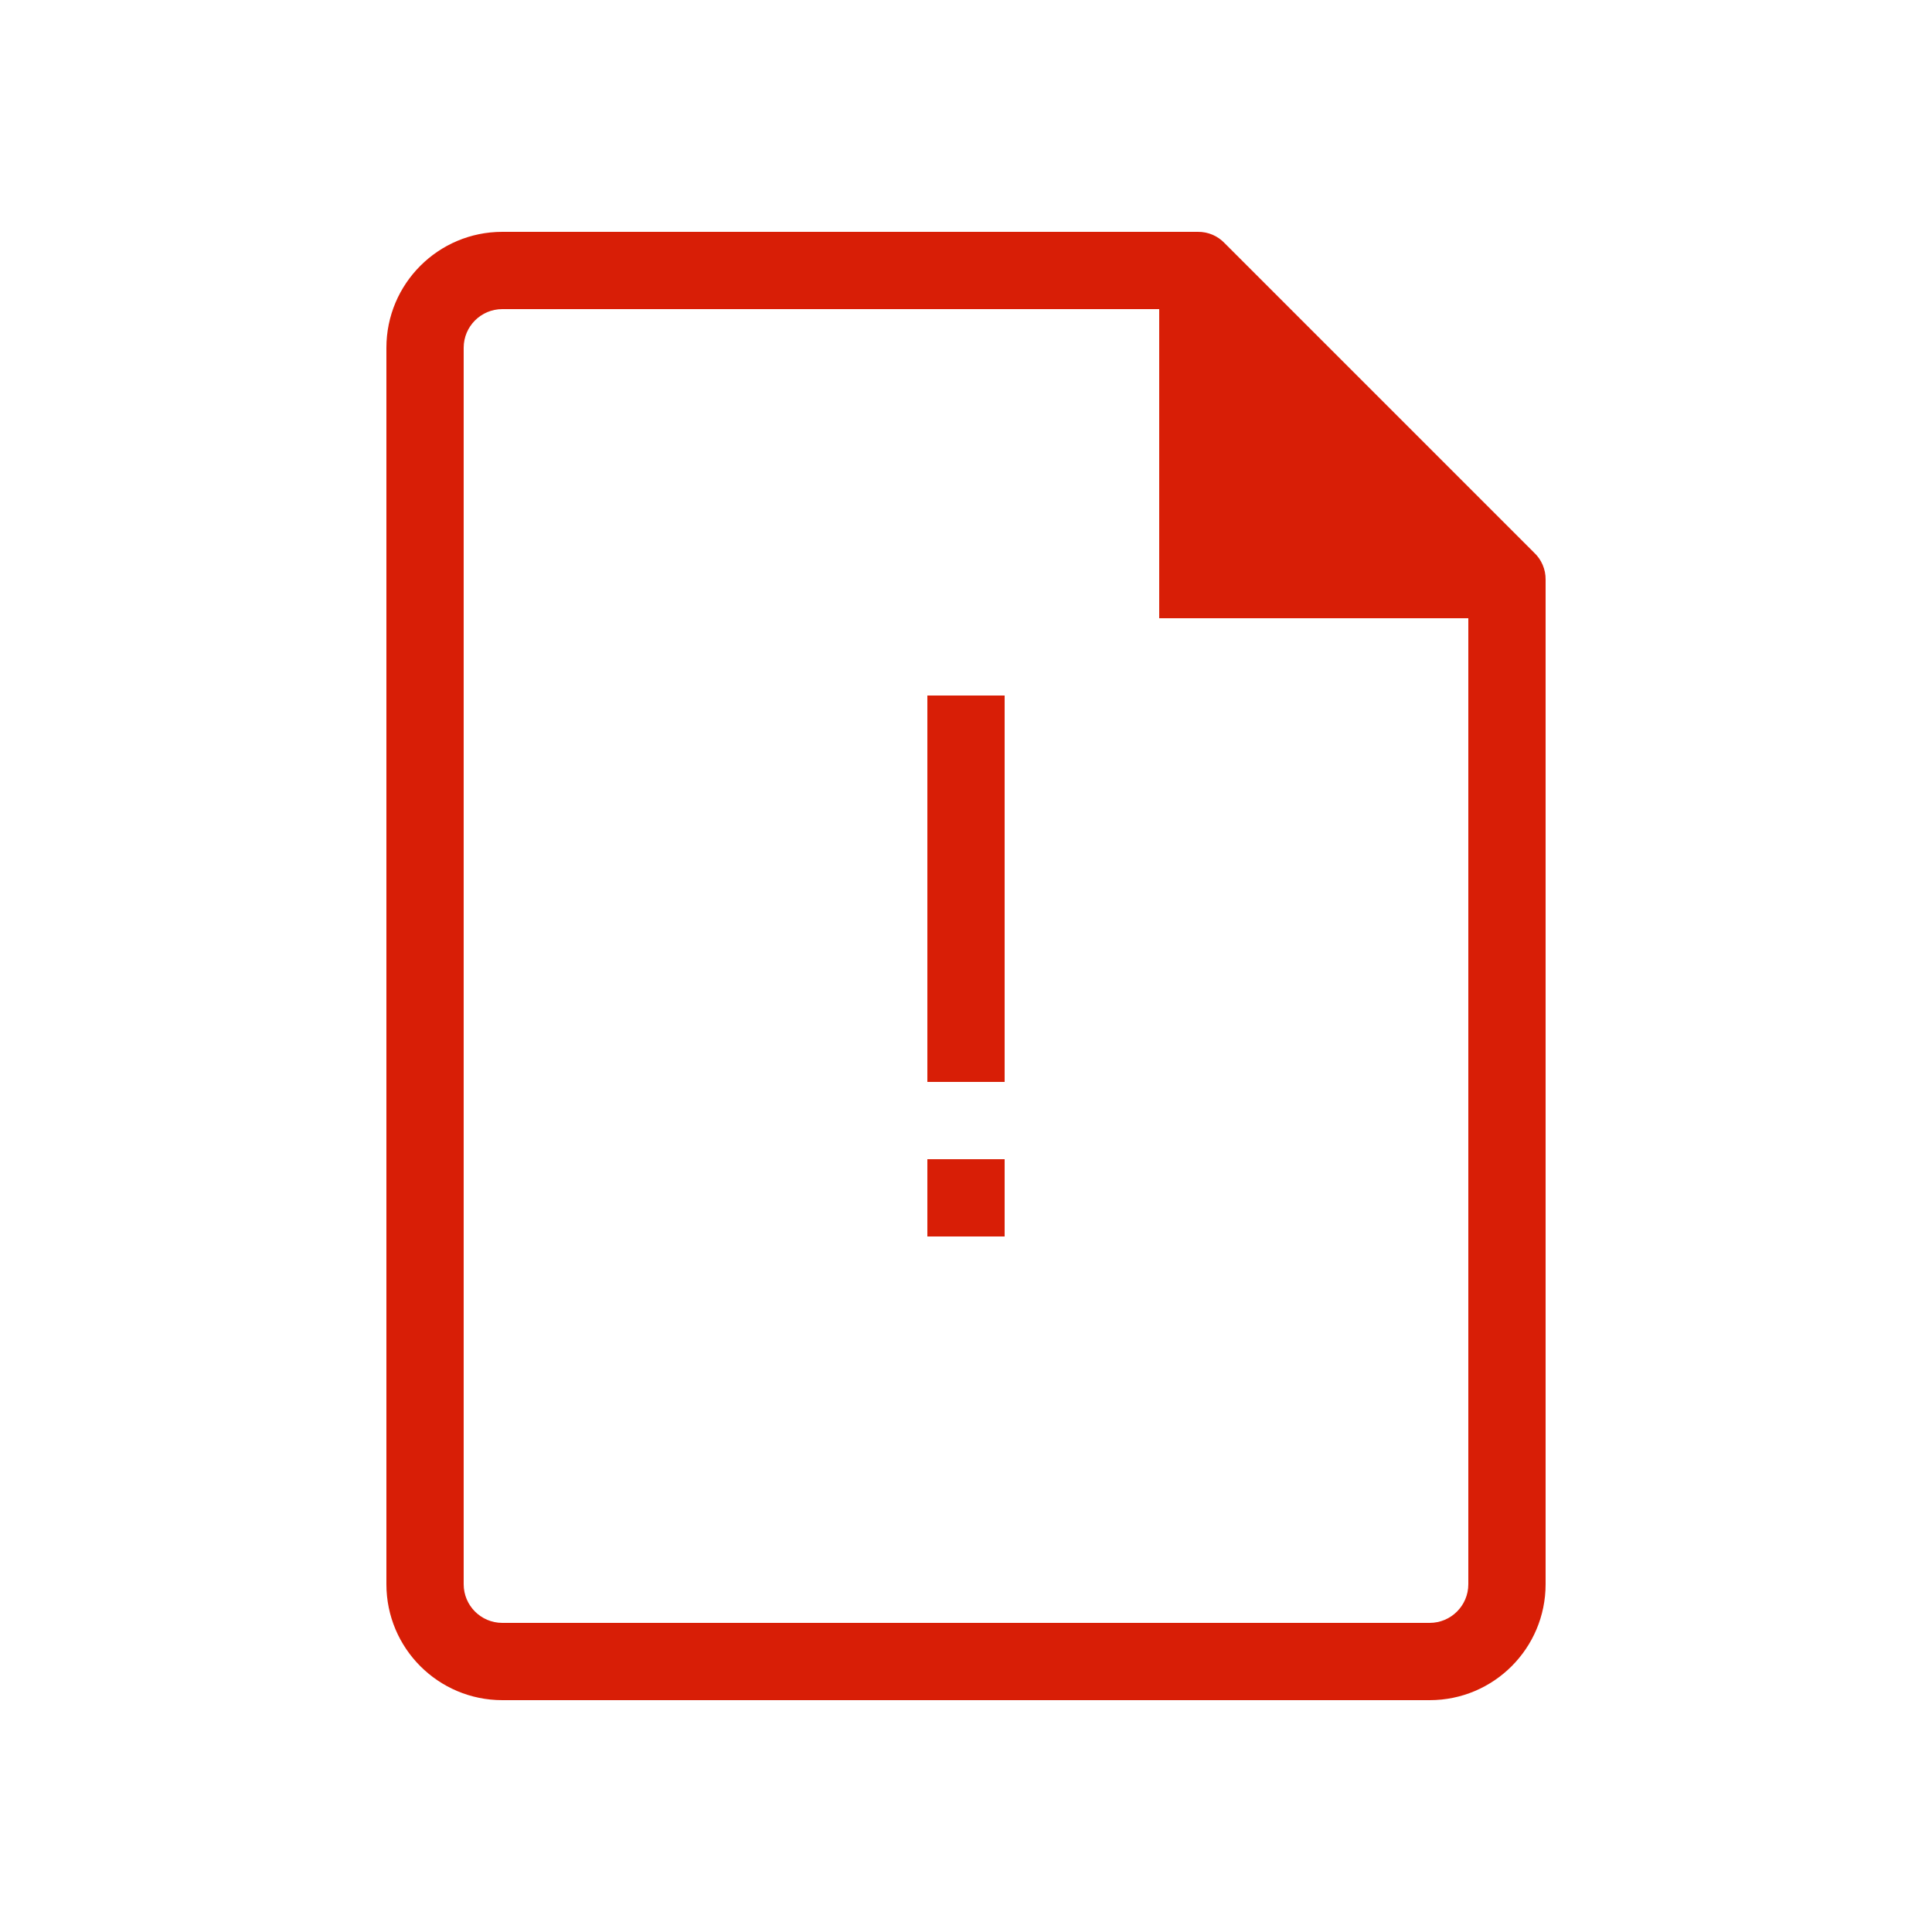
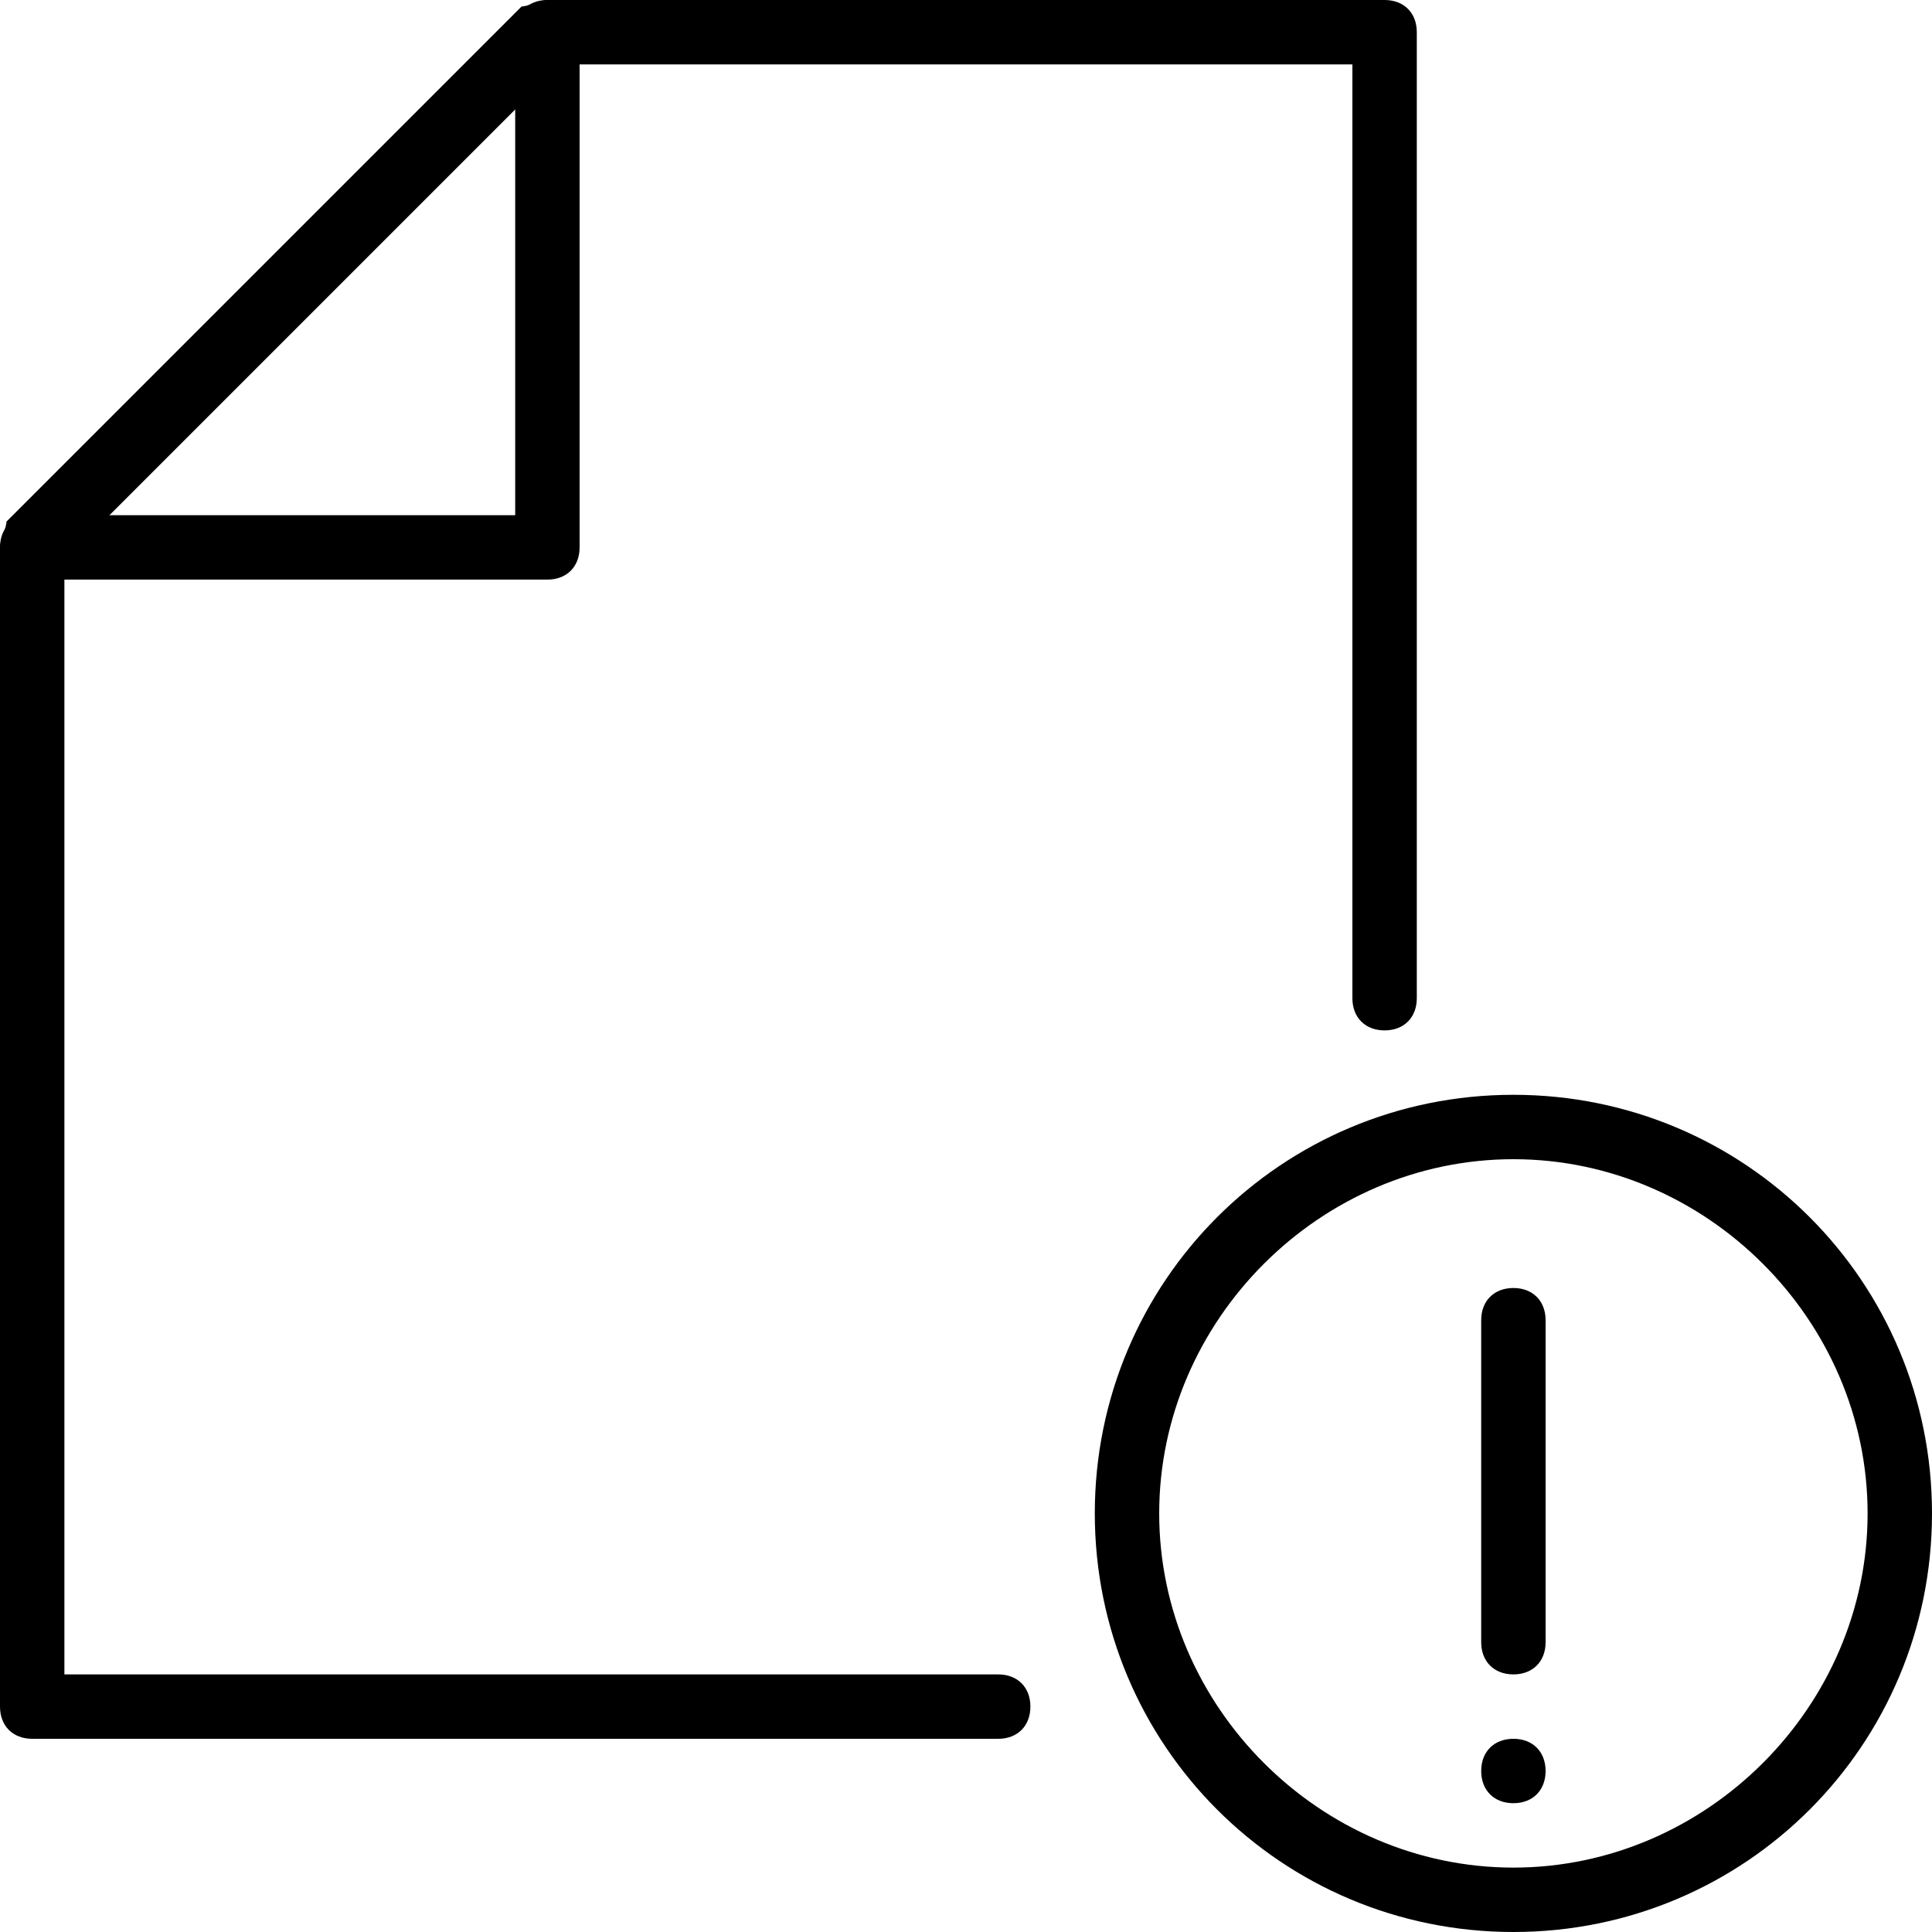
- <svg xmlns="http://www.w3.org/2000/svg" t="1606133169070" class="icon" viewBox="0 0 1024 1024" version="1.1" p-id="1113" width="200" height="200">
+ <svg xmlns="http://www.w3.org/2000/svg" t="1617022345189" class="icon" viewBox="0 0 1024 1024" version="1.1" p-id="35686" width="200" height="200">
  <defs>
    <style type="text/css" />
  </defs>
-   <path d="M798.72 327.68H614.4V143.36L798.72 327.68z" p-id="1114" fill="#d81e06" />
-   <path d="M757.76 901.12h-491.52A61.44 61.44 0 0 1 204.8 839.68v-655.36A61.44 61.44 0 0 1 266.24 122.88h368.64a19.251 19.251 0 0 1 14.336 6.144l163.84 163.84a19.251 19.251 0 0 1 6.144 14.336v532.48a61.44 61.44 0 0 1-61.44 61.44zM266.24 163.84a20.48 20.48 0 0 0-20.48 20.48v655.36a20.48 20.48 0 0 0 20.48 20.48h491.52a20.48 20.48 0 0 0 20.48-20.48V315.802L626.278 163.84z" p-id="1115" fill="#d81e06" />
-   <path d="M491.52 368.64h40.96v204.8h-40.96zM491.52 614.4h40.96v40.96h-40.96z" p-id="1116" fill="#d81e06" />
+   <path d="M529.067 921.6H17.067c-10.24 0-17.067-6.827-17.067-17.067v-614.4c0-3.413 3.413-10.24 3.413-13.653l273.067-273.067c3.413 0 10.24-3.413 13.653-3.413h443.733c10.24 0 17.067 6.827 17.067 17.067v512c0 10.24-6.827 17.067-17.067 17.067s-17.067-6.827-17.067-17.067V34.133H296.96L34.133 296.96V887.467h494.933c10.24 0 17.067 6.827 17.067 17.067s-6.827 17.067-17.067 17.067z" fill="" p-id="35687" />
+   <path d="M290.133 307.2h-273.067C6.827 307.2 0 300.373 0 290.133S6.827 273.067 17.067 273.067H273.067V17.067c0-10.24 6.827-17.067 17.067-17.067s17.067 6.827 17.067 17.067v273.067c0 10.24-6.827 17.067-17.067 17.067zM802.133 887.467c-10.24 0-17.067-6.827-17.067-17.067v-170.667c0-10.24 6.827-17.067 17.067-17.067s17.067 6.827 17.067 17.067v170.667c0 10.24-6.827 17.067-17.067 17.067z" fill="" p-id="35688" />
+   <path d="M802.133 1024c-122.88 0-221.867-98.987-221.867-221.867s98.987-221.867 221.867-221.867 221.867 98.987 221.867 221.867-98.987 221.867-221.867 221.867z m0-409.6c-102.4 0-187.733 85.333-187.733 187.733s85.333 187.733 187.733 187.733 187.733-85.333 187.733-187.733-85.333-187.733-187.733-187.733z" fill="" p-id="35689" />
+   <path d="M802.133 955.733c-10.24 0-17.067-6.827-17.067-17.067s6.827-17.067 17.067-17.067 17.067 6.827 17.067 17.067-6.827 17.067-17.067 17.067z" fill="" p-id="35690" />
</svg>
